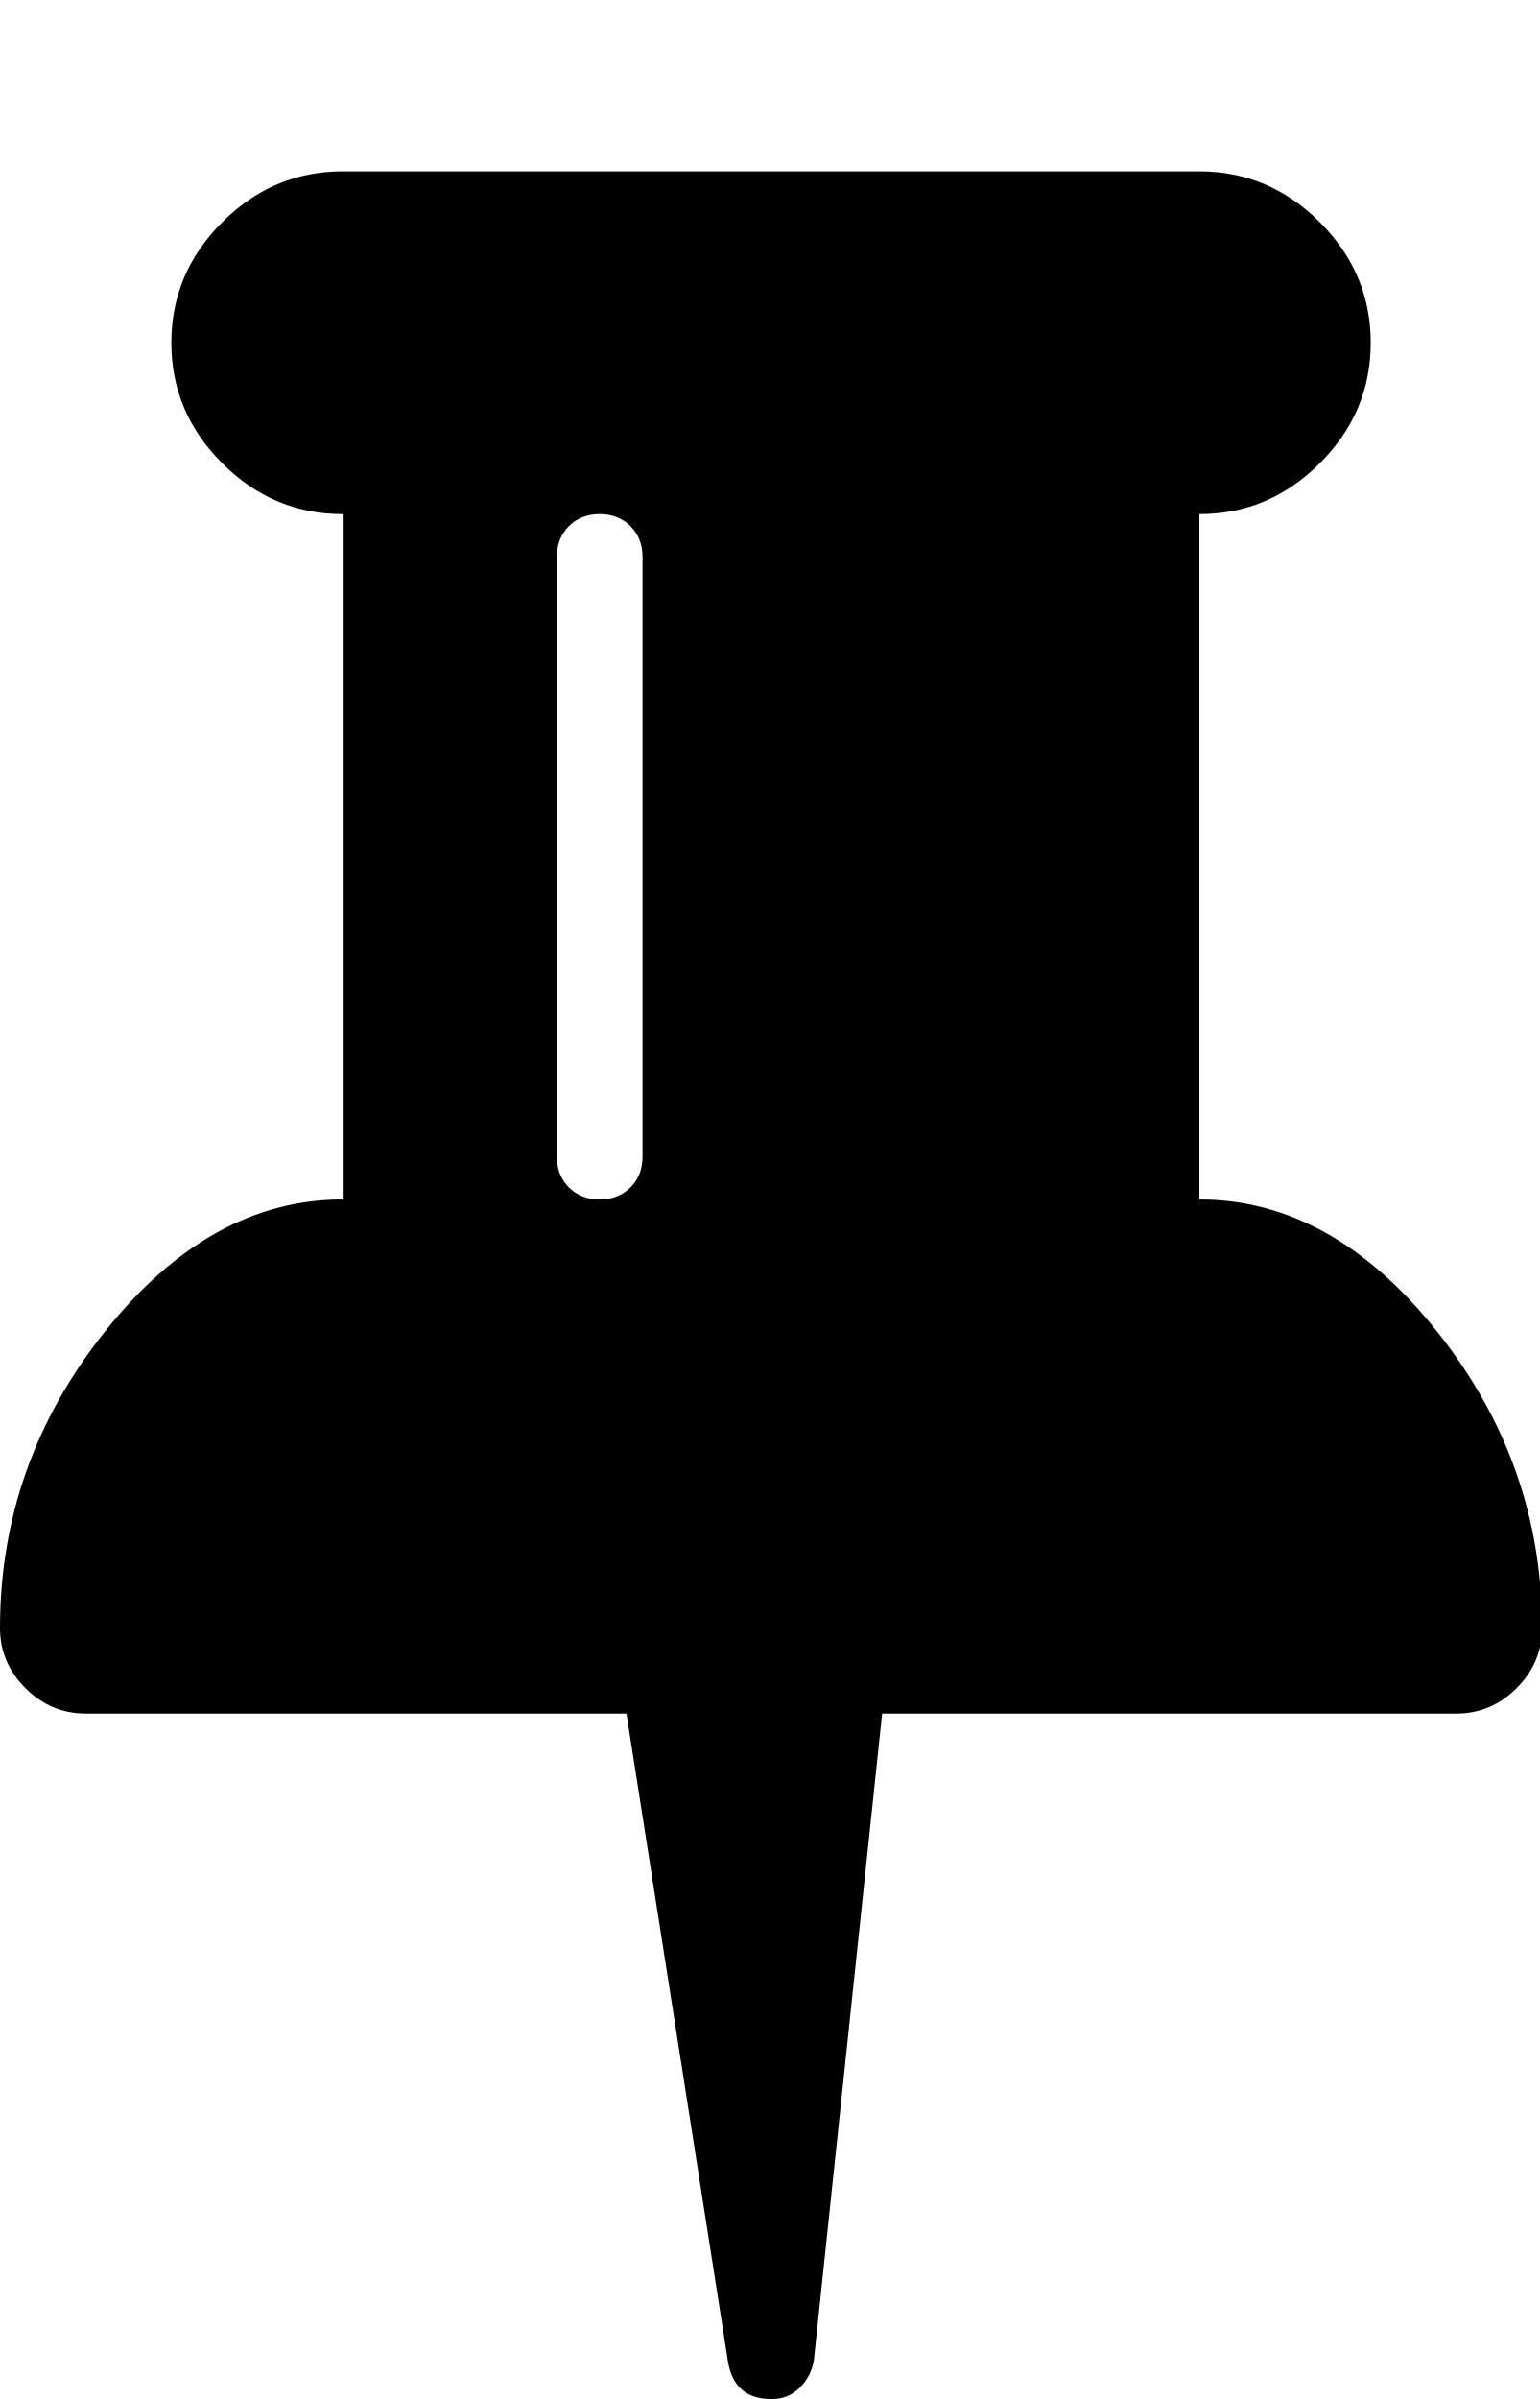
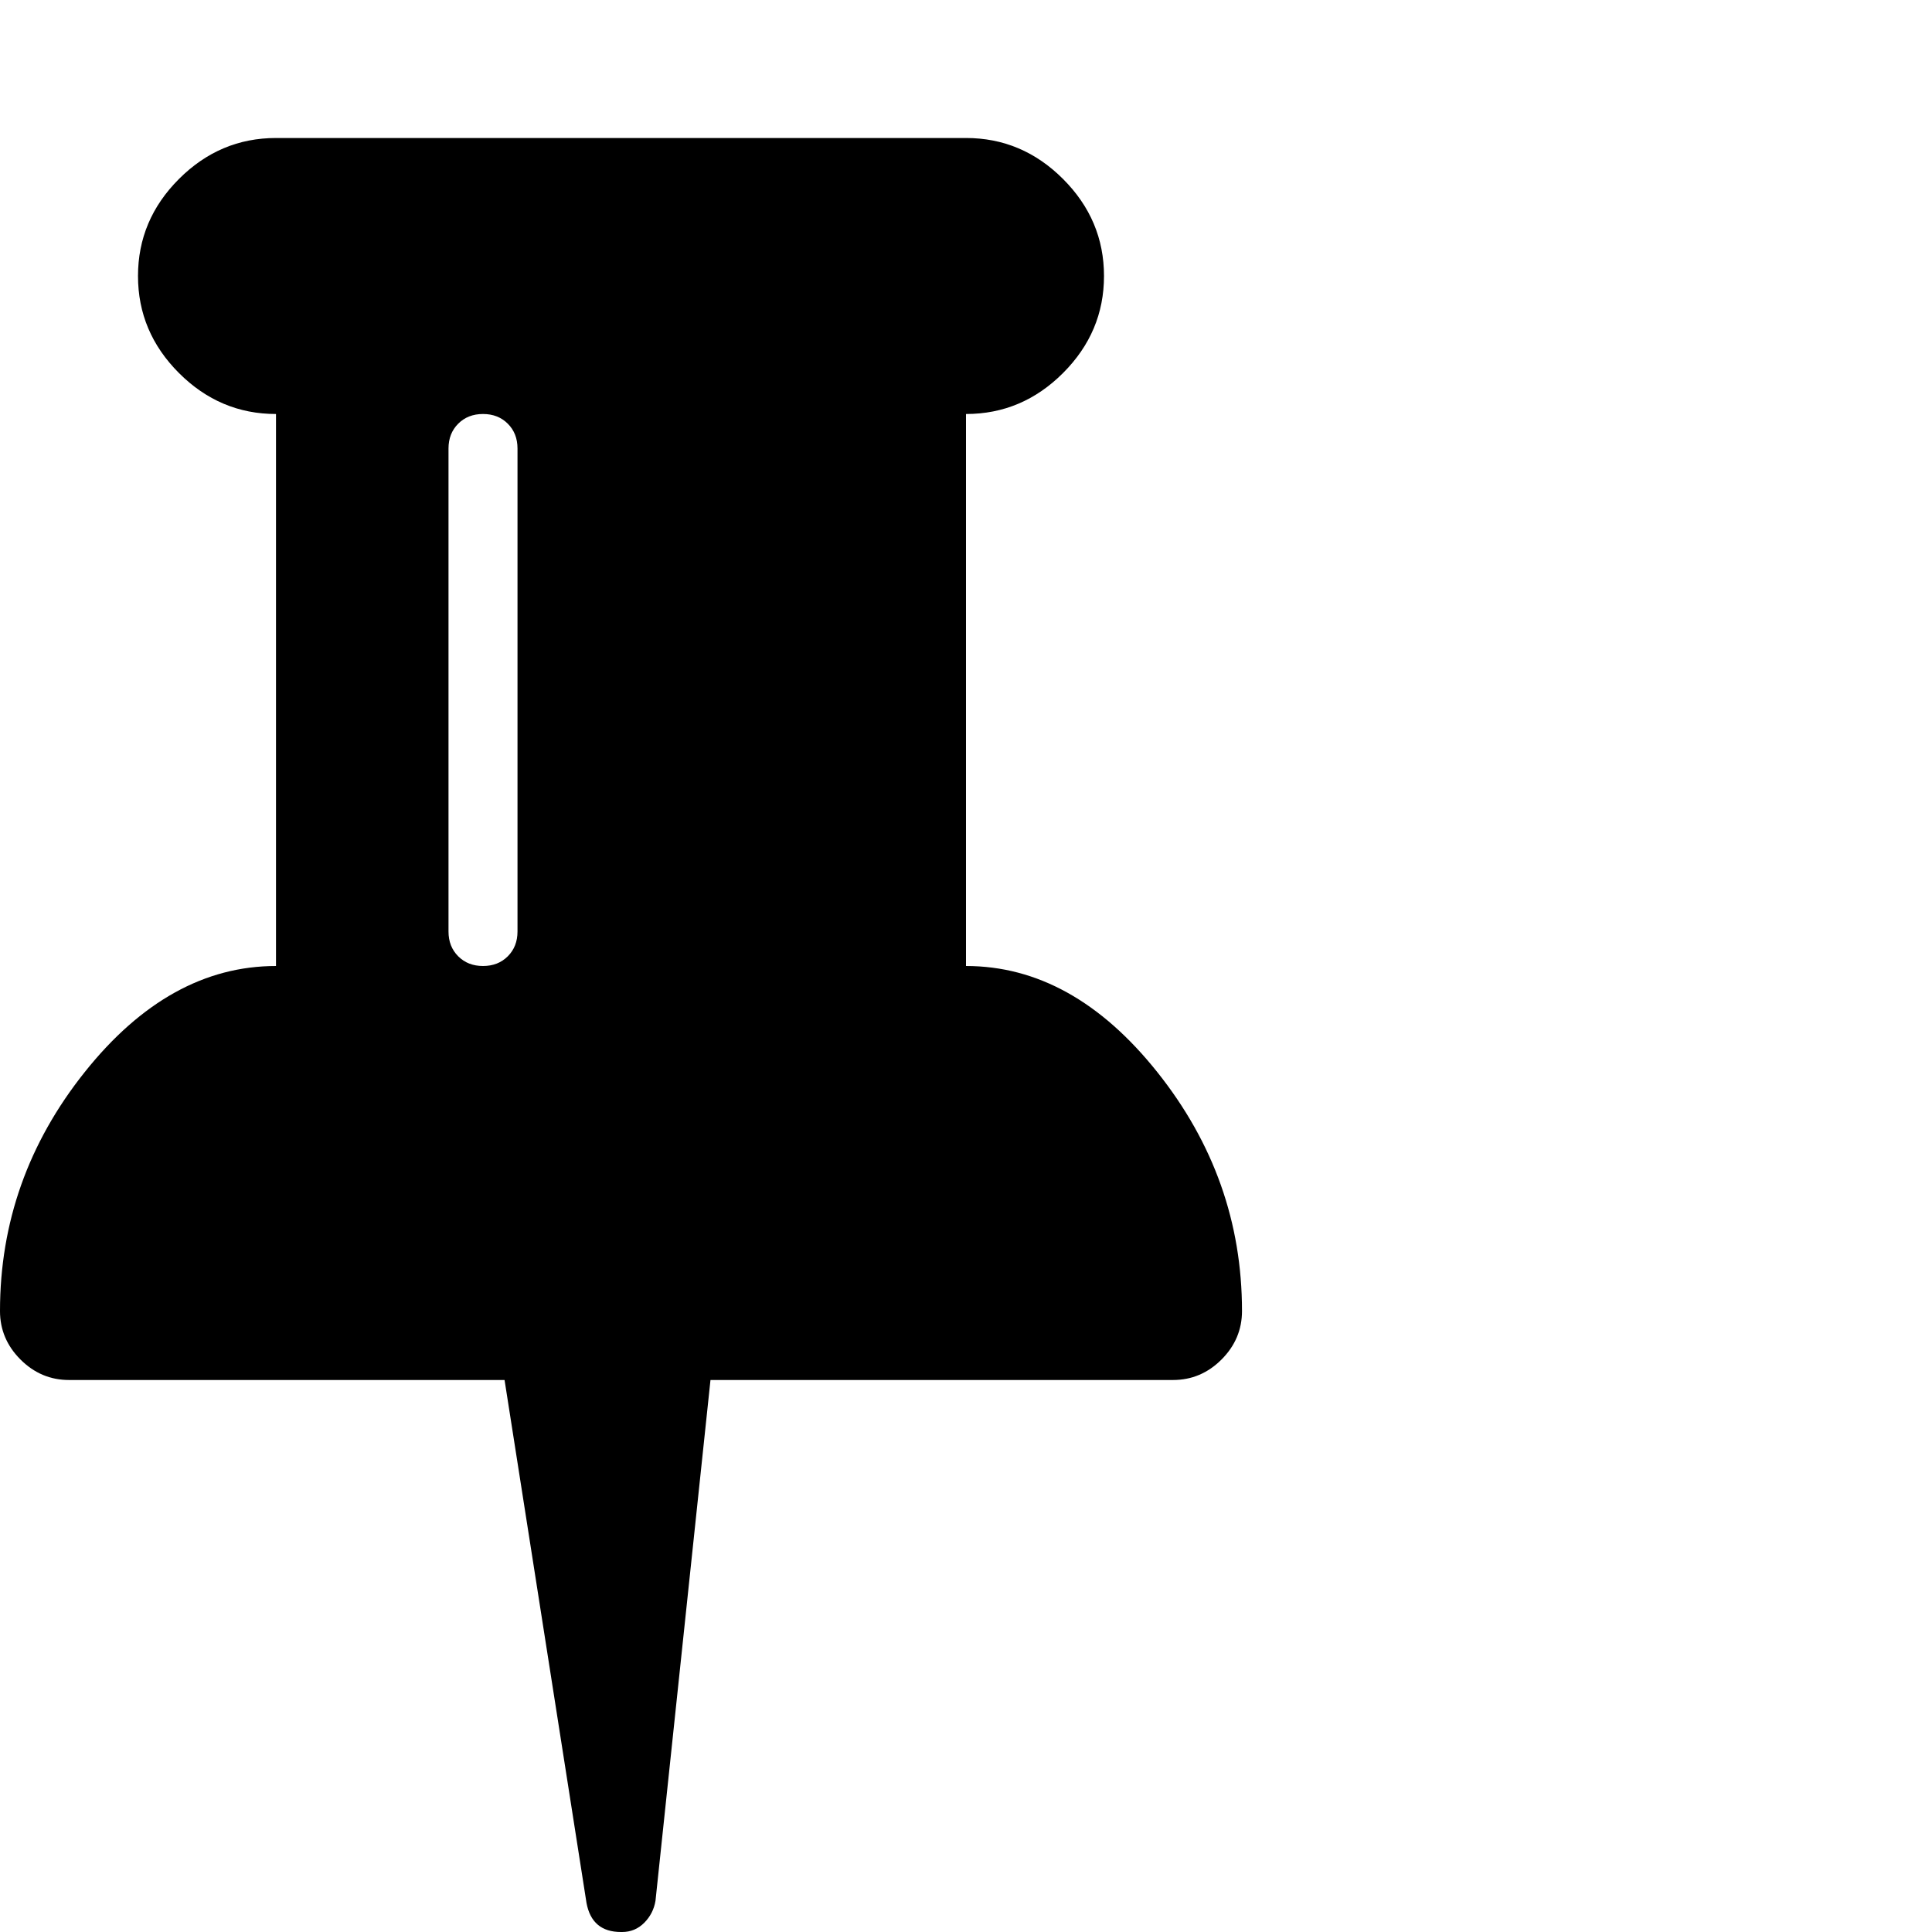
- <svg xmlns="http://www.w3.org/2000/svg" version="1.1" width="321" height="500" viewBox="0 0 321 500">
+ <svg xmlns="http://www.w3.org/2000/svg" version="1.1" baseProfile="tiny" id="Layer_1" x="0px" y="0px" width="16px" height="16px" viewBox="0 0 500 500" xml:space="preserve">
  <path d="M133.929 241.071v-125q0-3.906-2.511-6.417t-6.417-2.511-6.417 2.511-2.511 6.417v125q0 3.906 2.511 6.417t6.417 2.511 6.417-2.511 2.511-6.417zM321.429 339.286q0 7.254-5.301 12.556t-12.556 5.301h-119.699l-14.23 134.766q-0.558 3.348-2.93 5.72t-5.72 2.372h-0.279q-7.534 0-8.929-7.534l-21.206-135.324h-112.723q-7.254 0-12.556-5.301t-5.301-12.556q0-34.319 21.903-61.802t49.526-27.483v-142.857q-14.509 0-25.112-10.603t-10.603-25.112 10.603-25.112 25.112-10.603h178.571q14.509 0 25.112 10.603t10.603 25.112-10.603 25.112-25.112 10.603v142.857q27.623 0 49.526 27.483t21.903 61.802z" fill="#000000" />
</svg>
